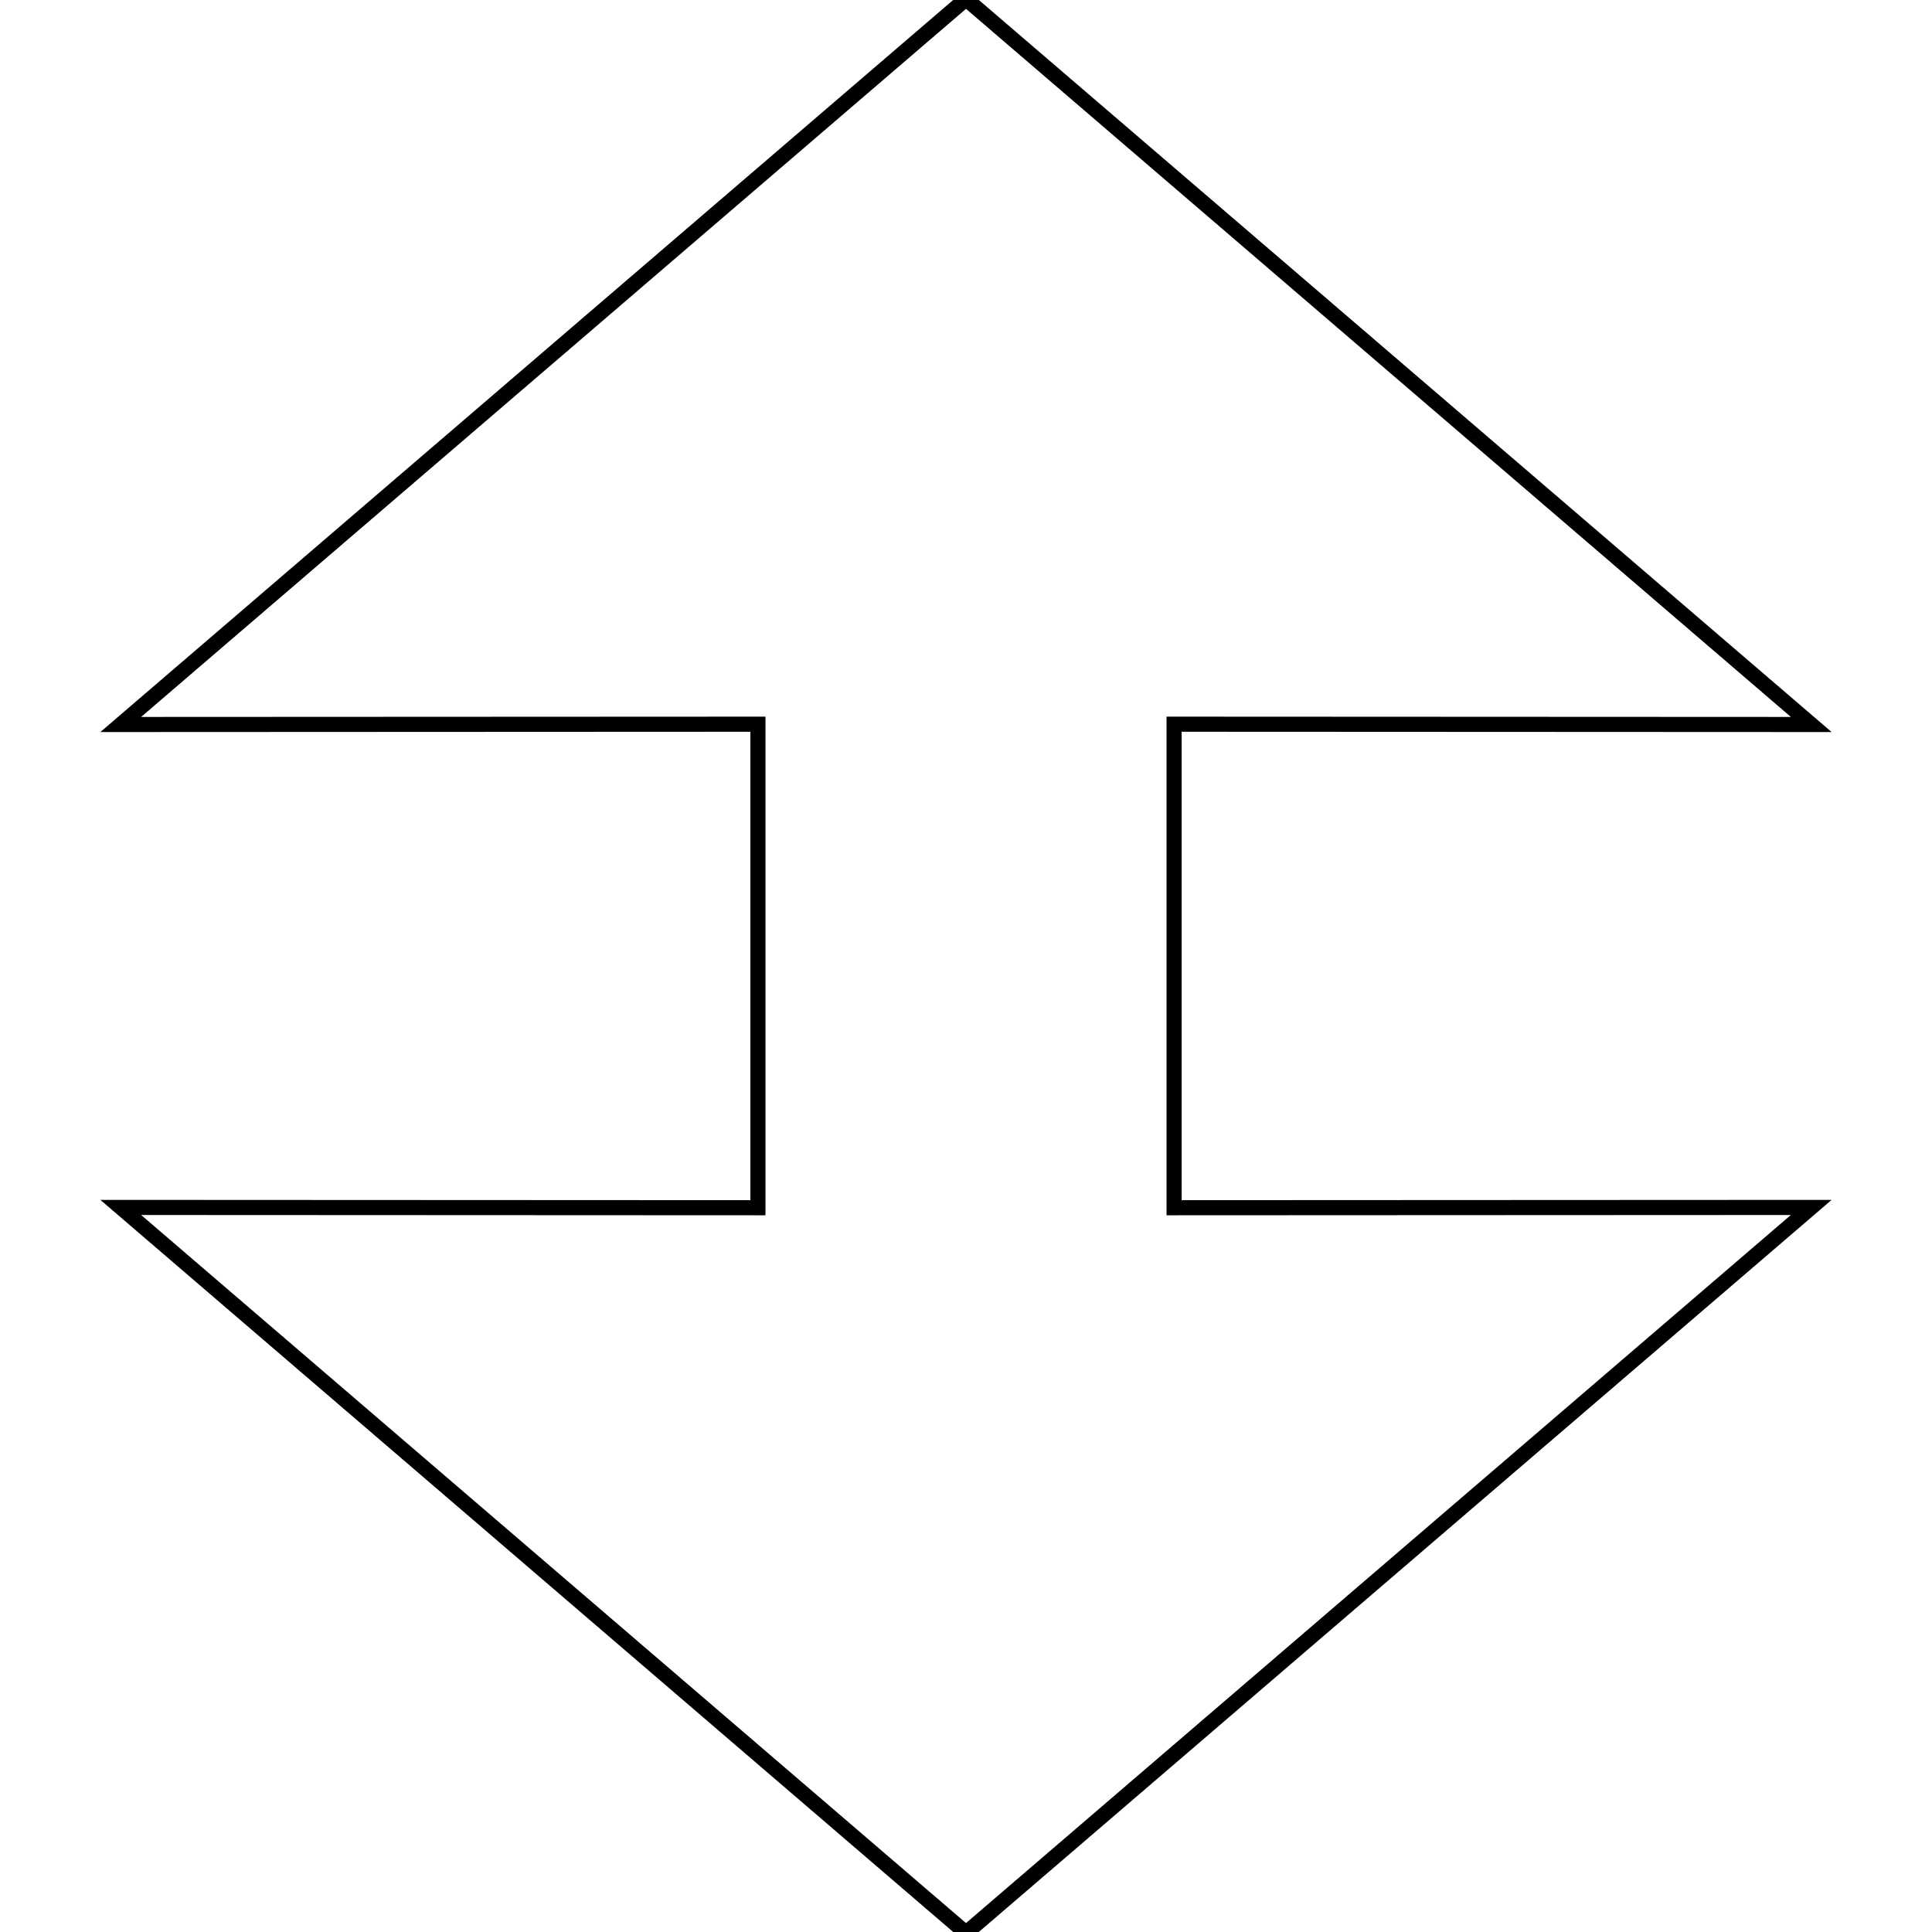
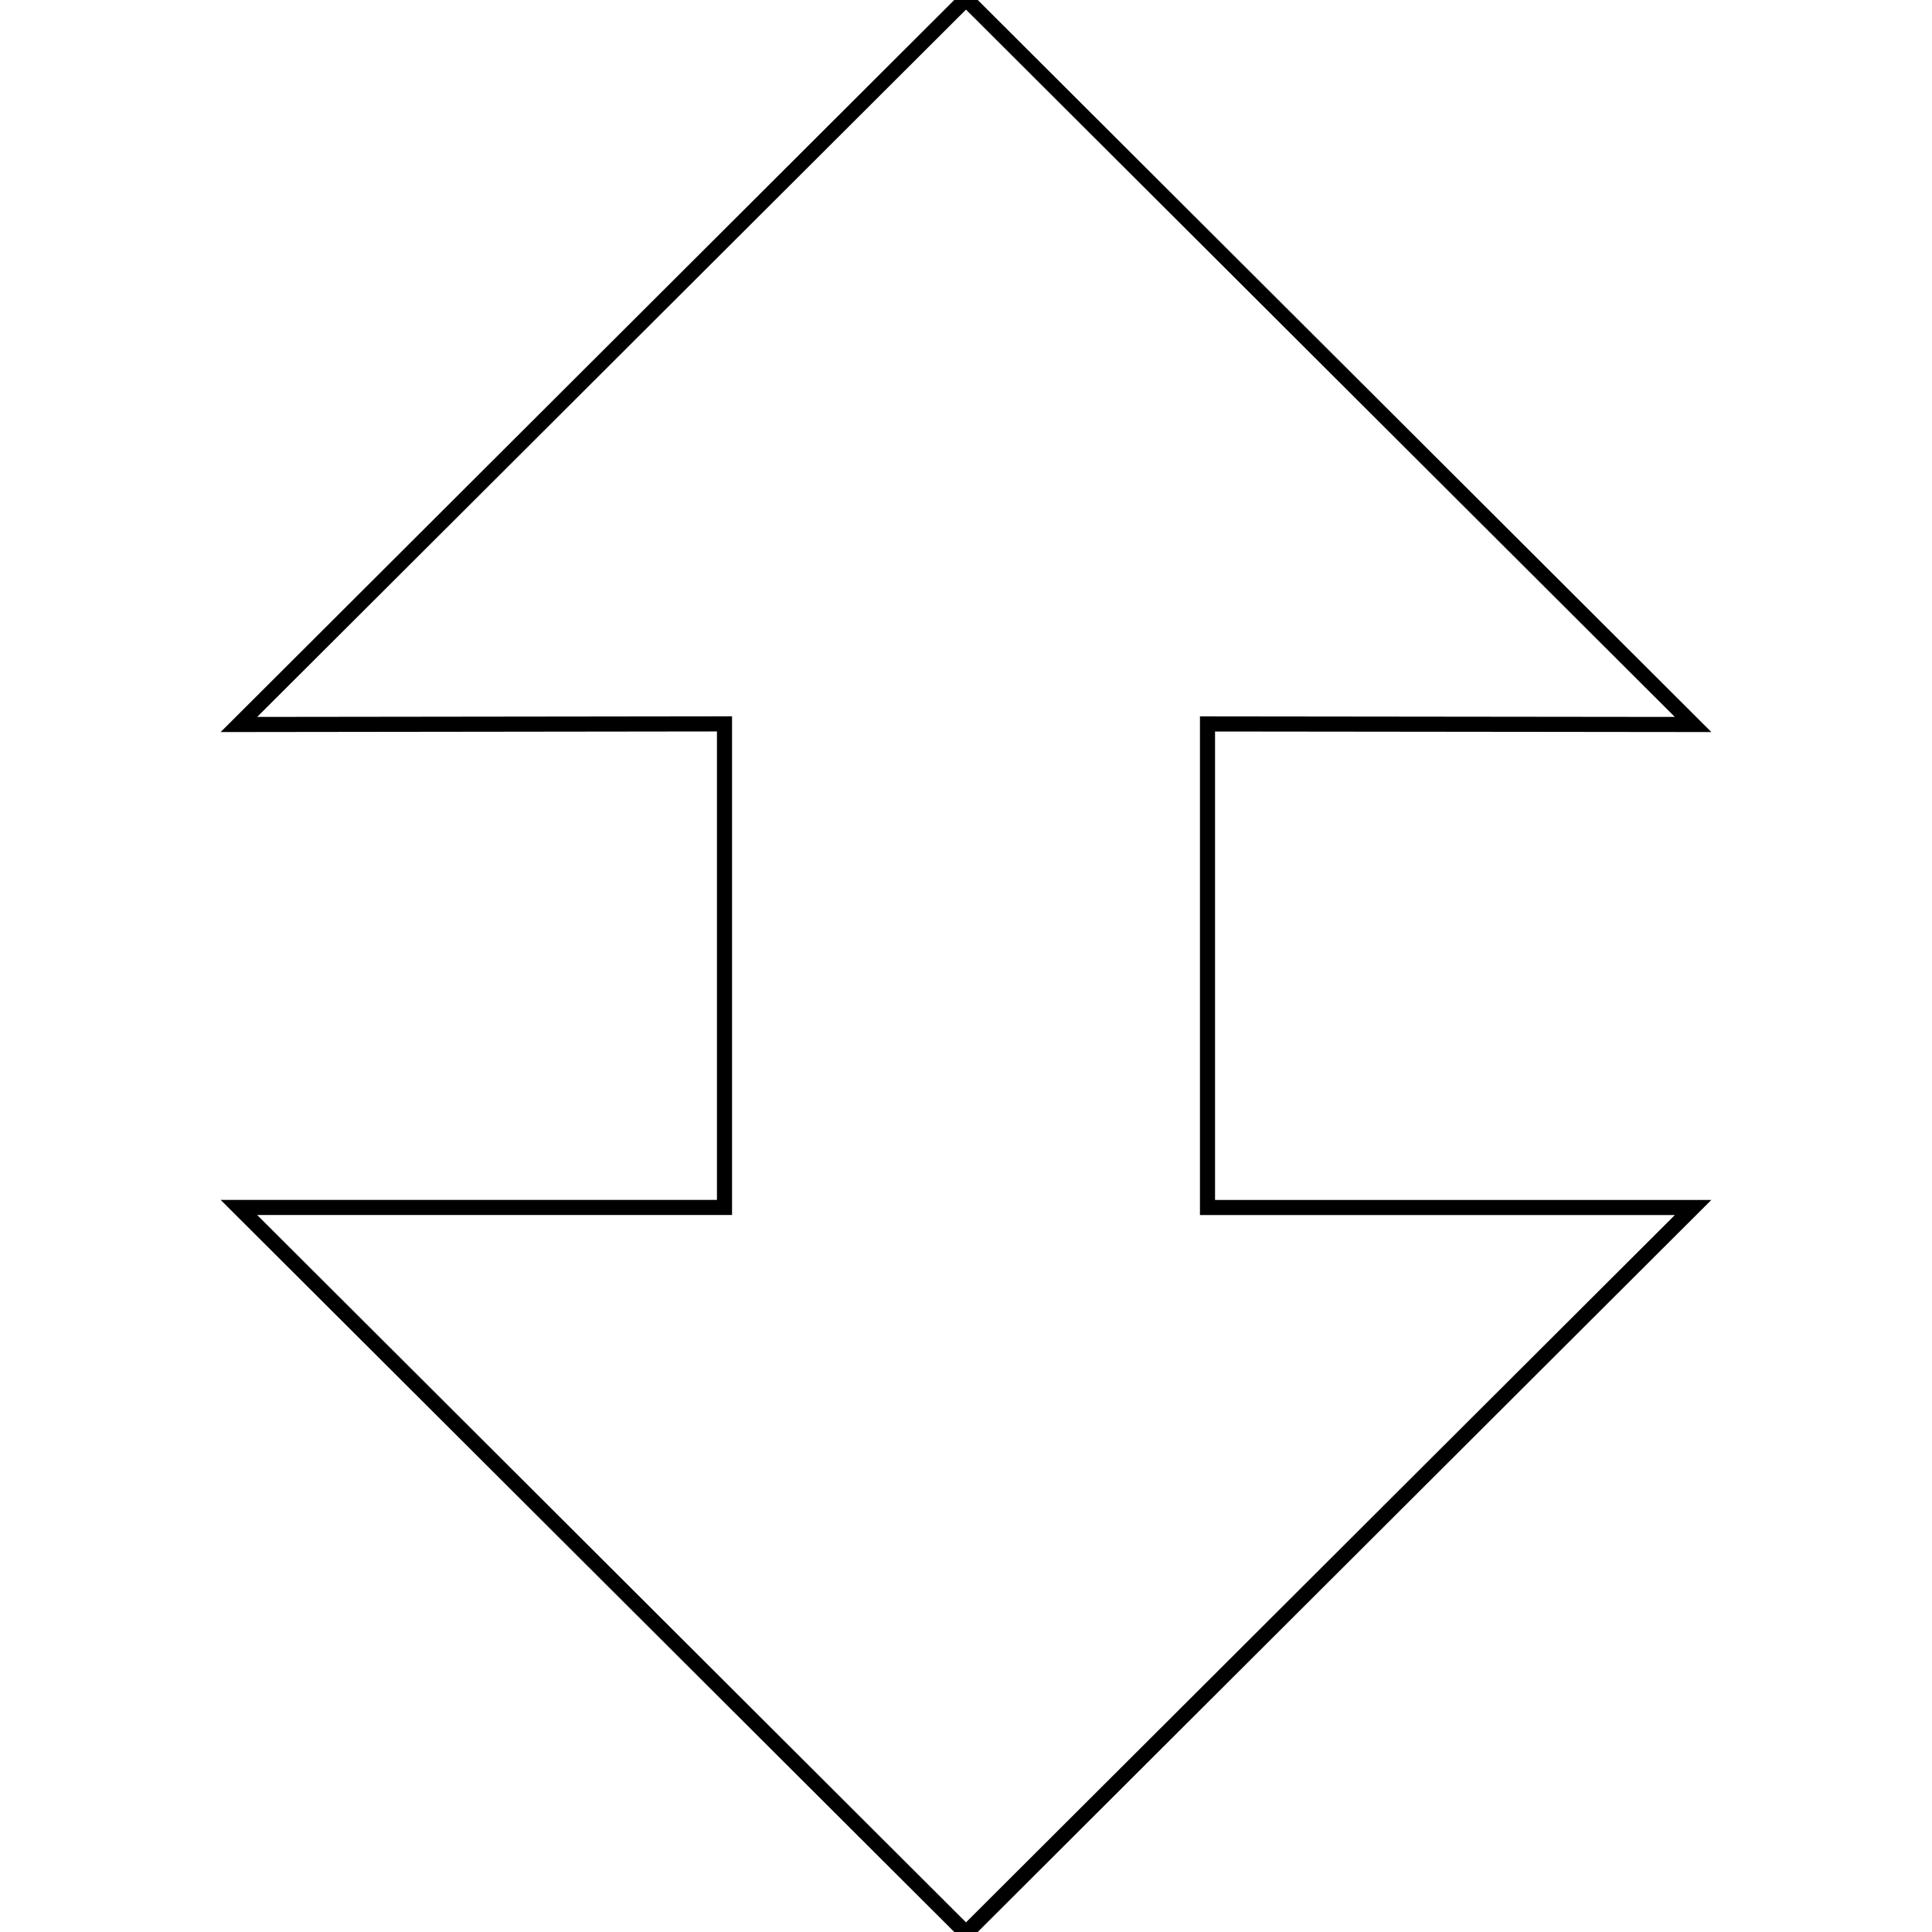
<svg xmlns="http://www.w3.org/2000/svg" width="64" height="64" id="svg2" version="1.1">
  <defs id="defs4" />
  <g id="layer1" transform="translate(0,-988.3622)">
-     <path style="fill:none;stroke:#000000;stroke-width:0.5;stroke-linecap:butt;stroke-linejoin:miter;stroke-opacity:1;stroke-miterlimit:4;stroke-dasharray:none" d="m 4,1012.362 28,-24.036 28,24.036 -21.107,-0.01 0,16.018 21.107,-0.01 -28,24.036 -28,-24.036 21.107,0.01 0,-16.018 z" id="path2997" />
+     <path style="fill:none;stroke:#000000;stroke-width:0.5;stroke-linecap:butt;stroke-linejoin:miter;stroke-miterlimit:4;stroke-opacity:1;stroke-dasharray:none" d="M 7.914,1012.362 32,988.327 56.086,1012.362 40,1012.344 l 0,16.018 16.086,-0 L 32,1052.396 7.914,1028.36 l 16.086,0 0,-16.018 z" id="path2997" />
  </g>
</svg>
